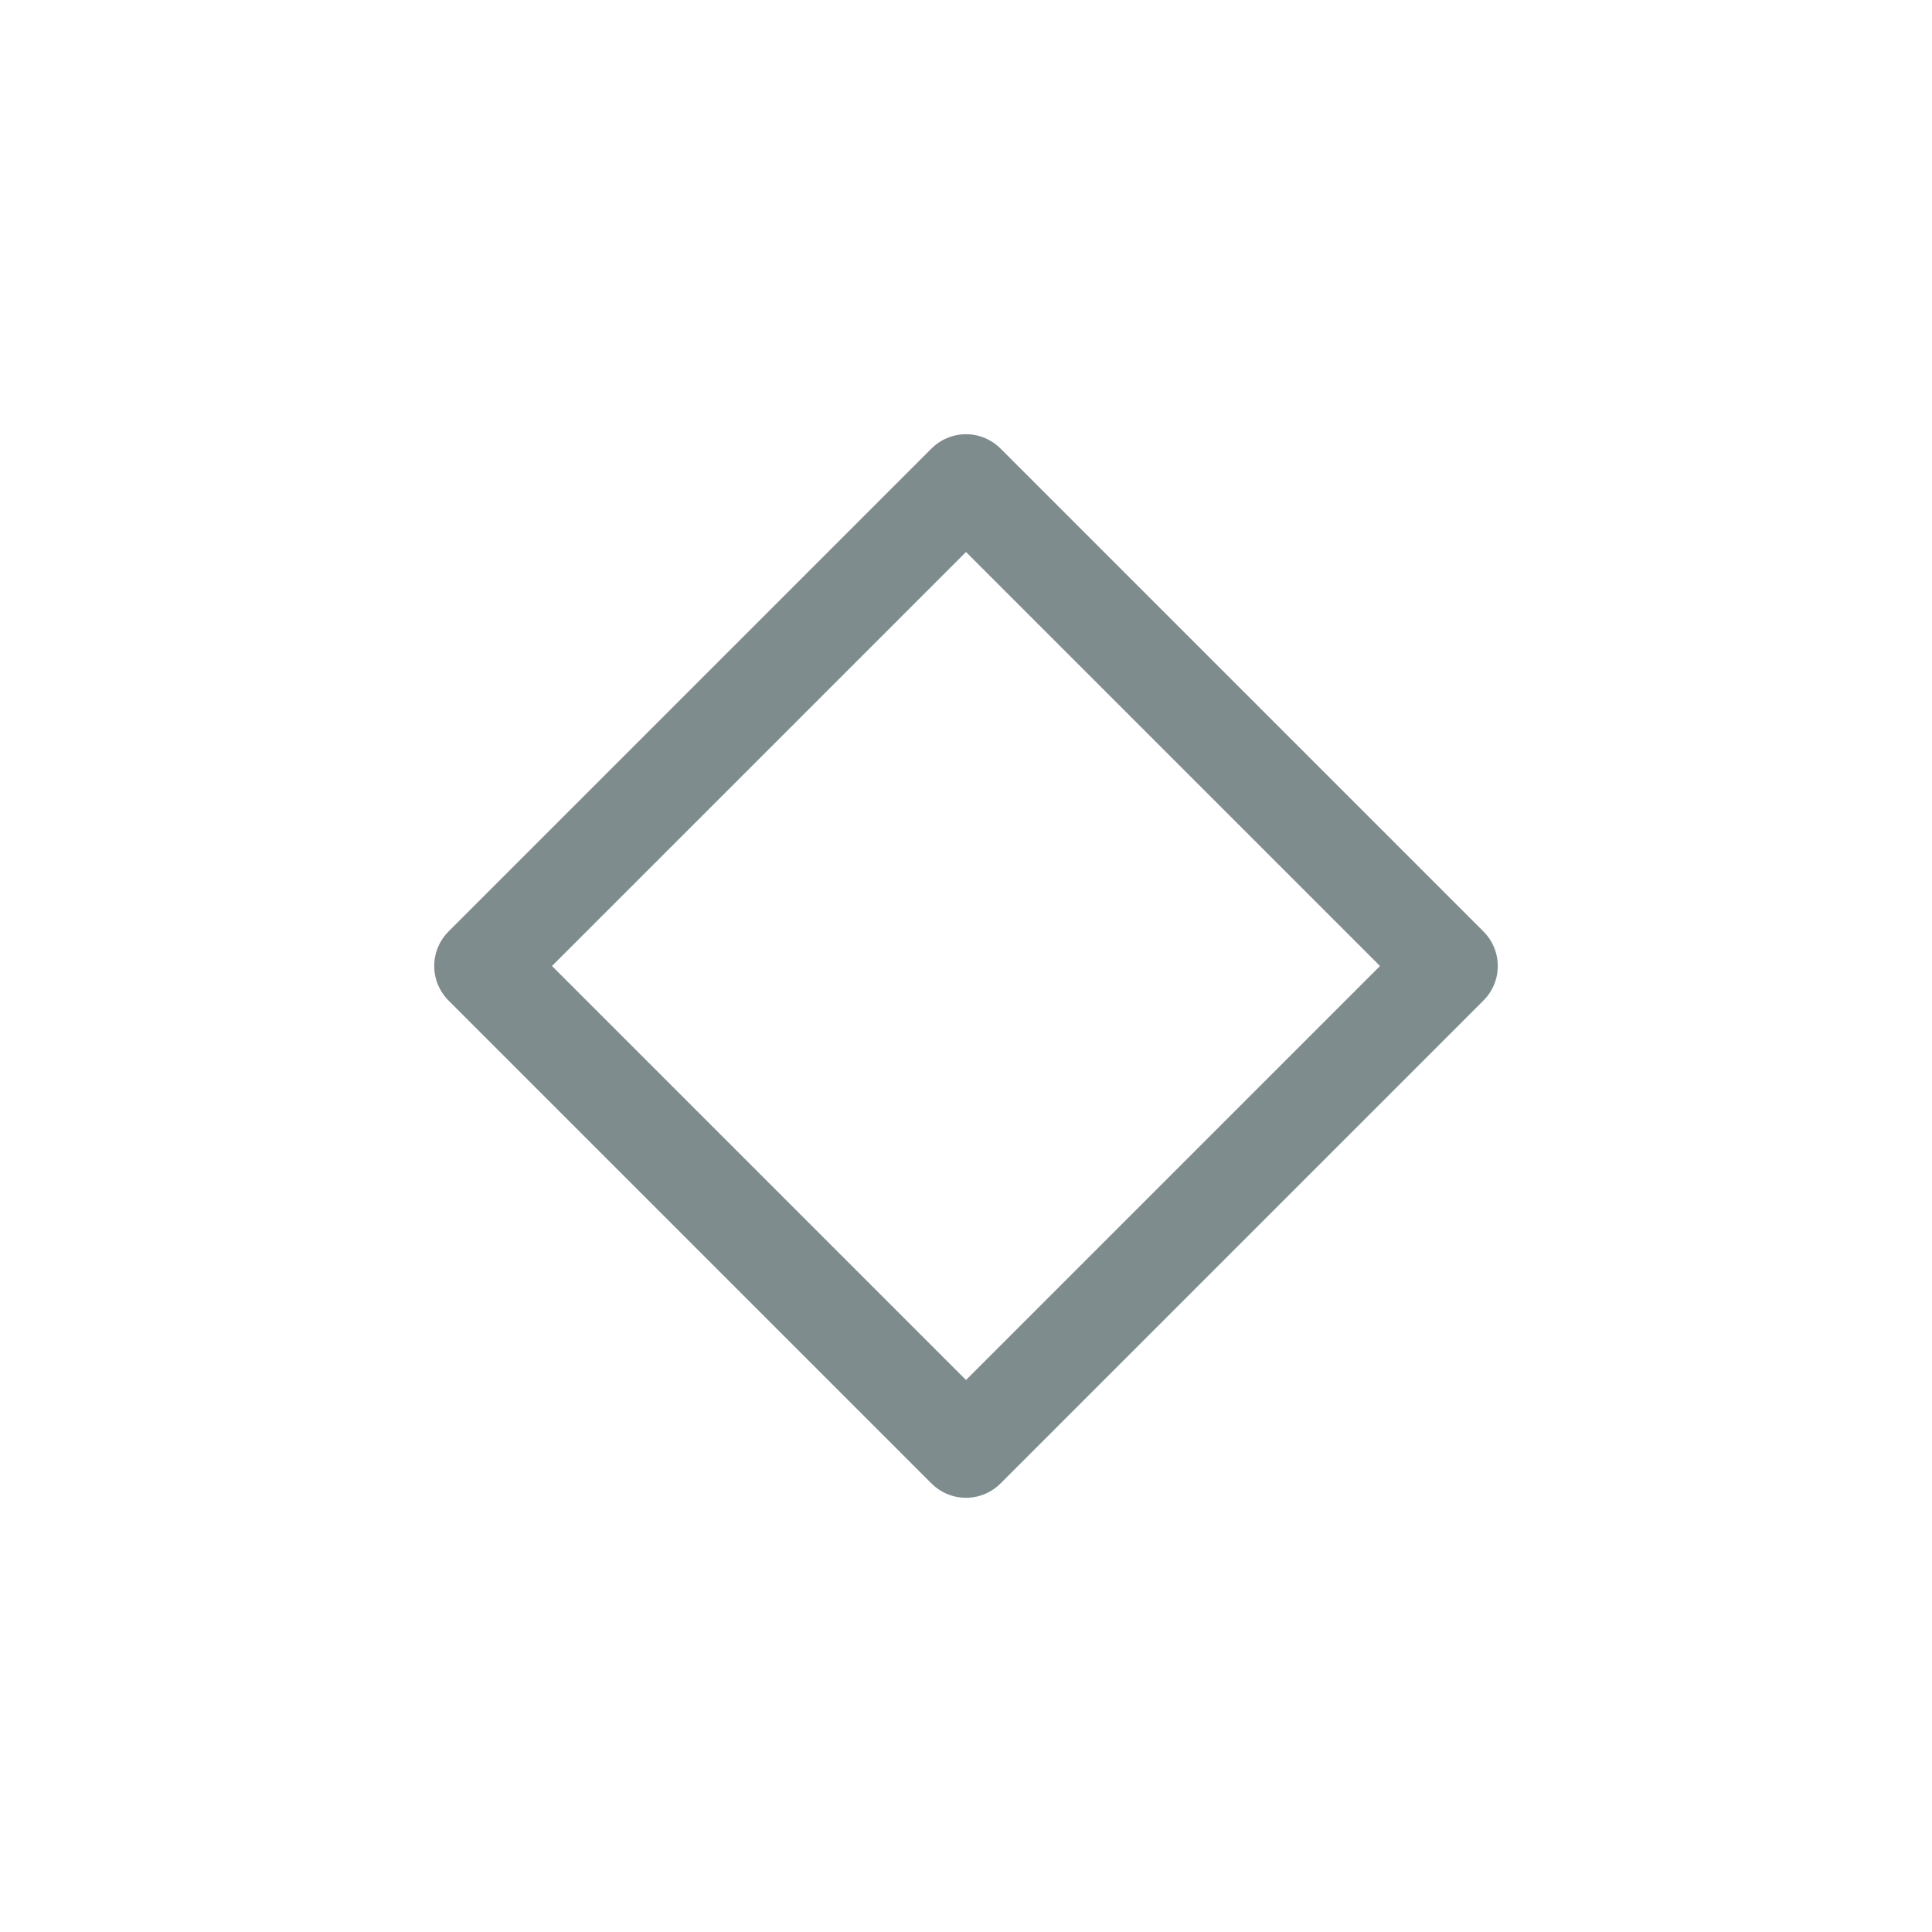
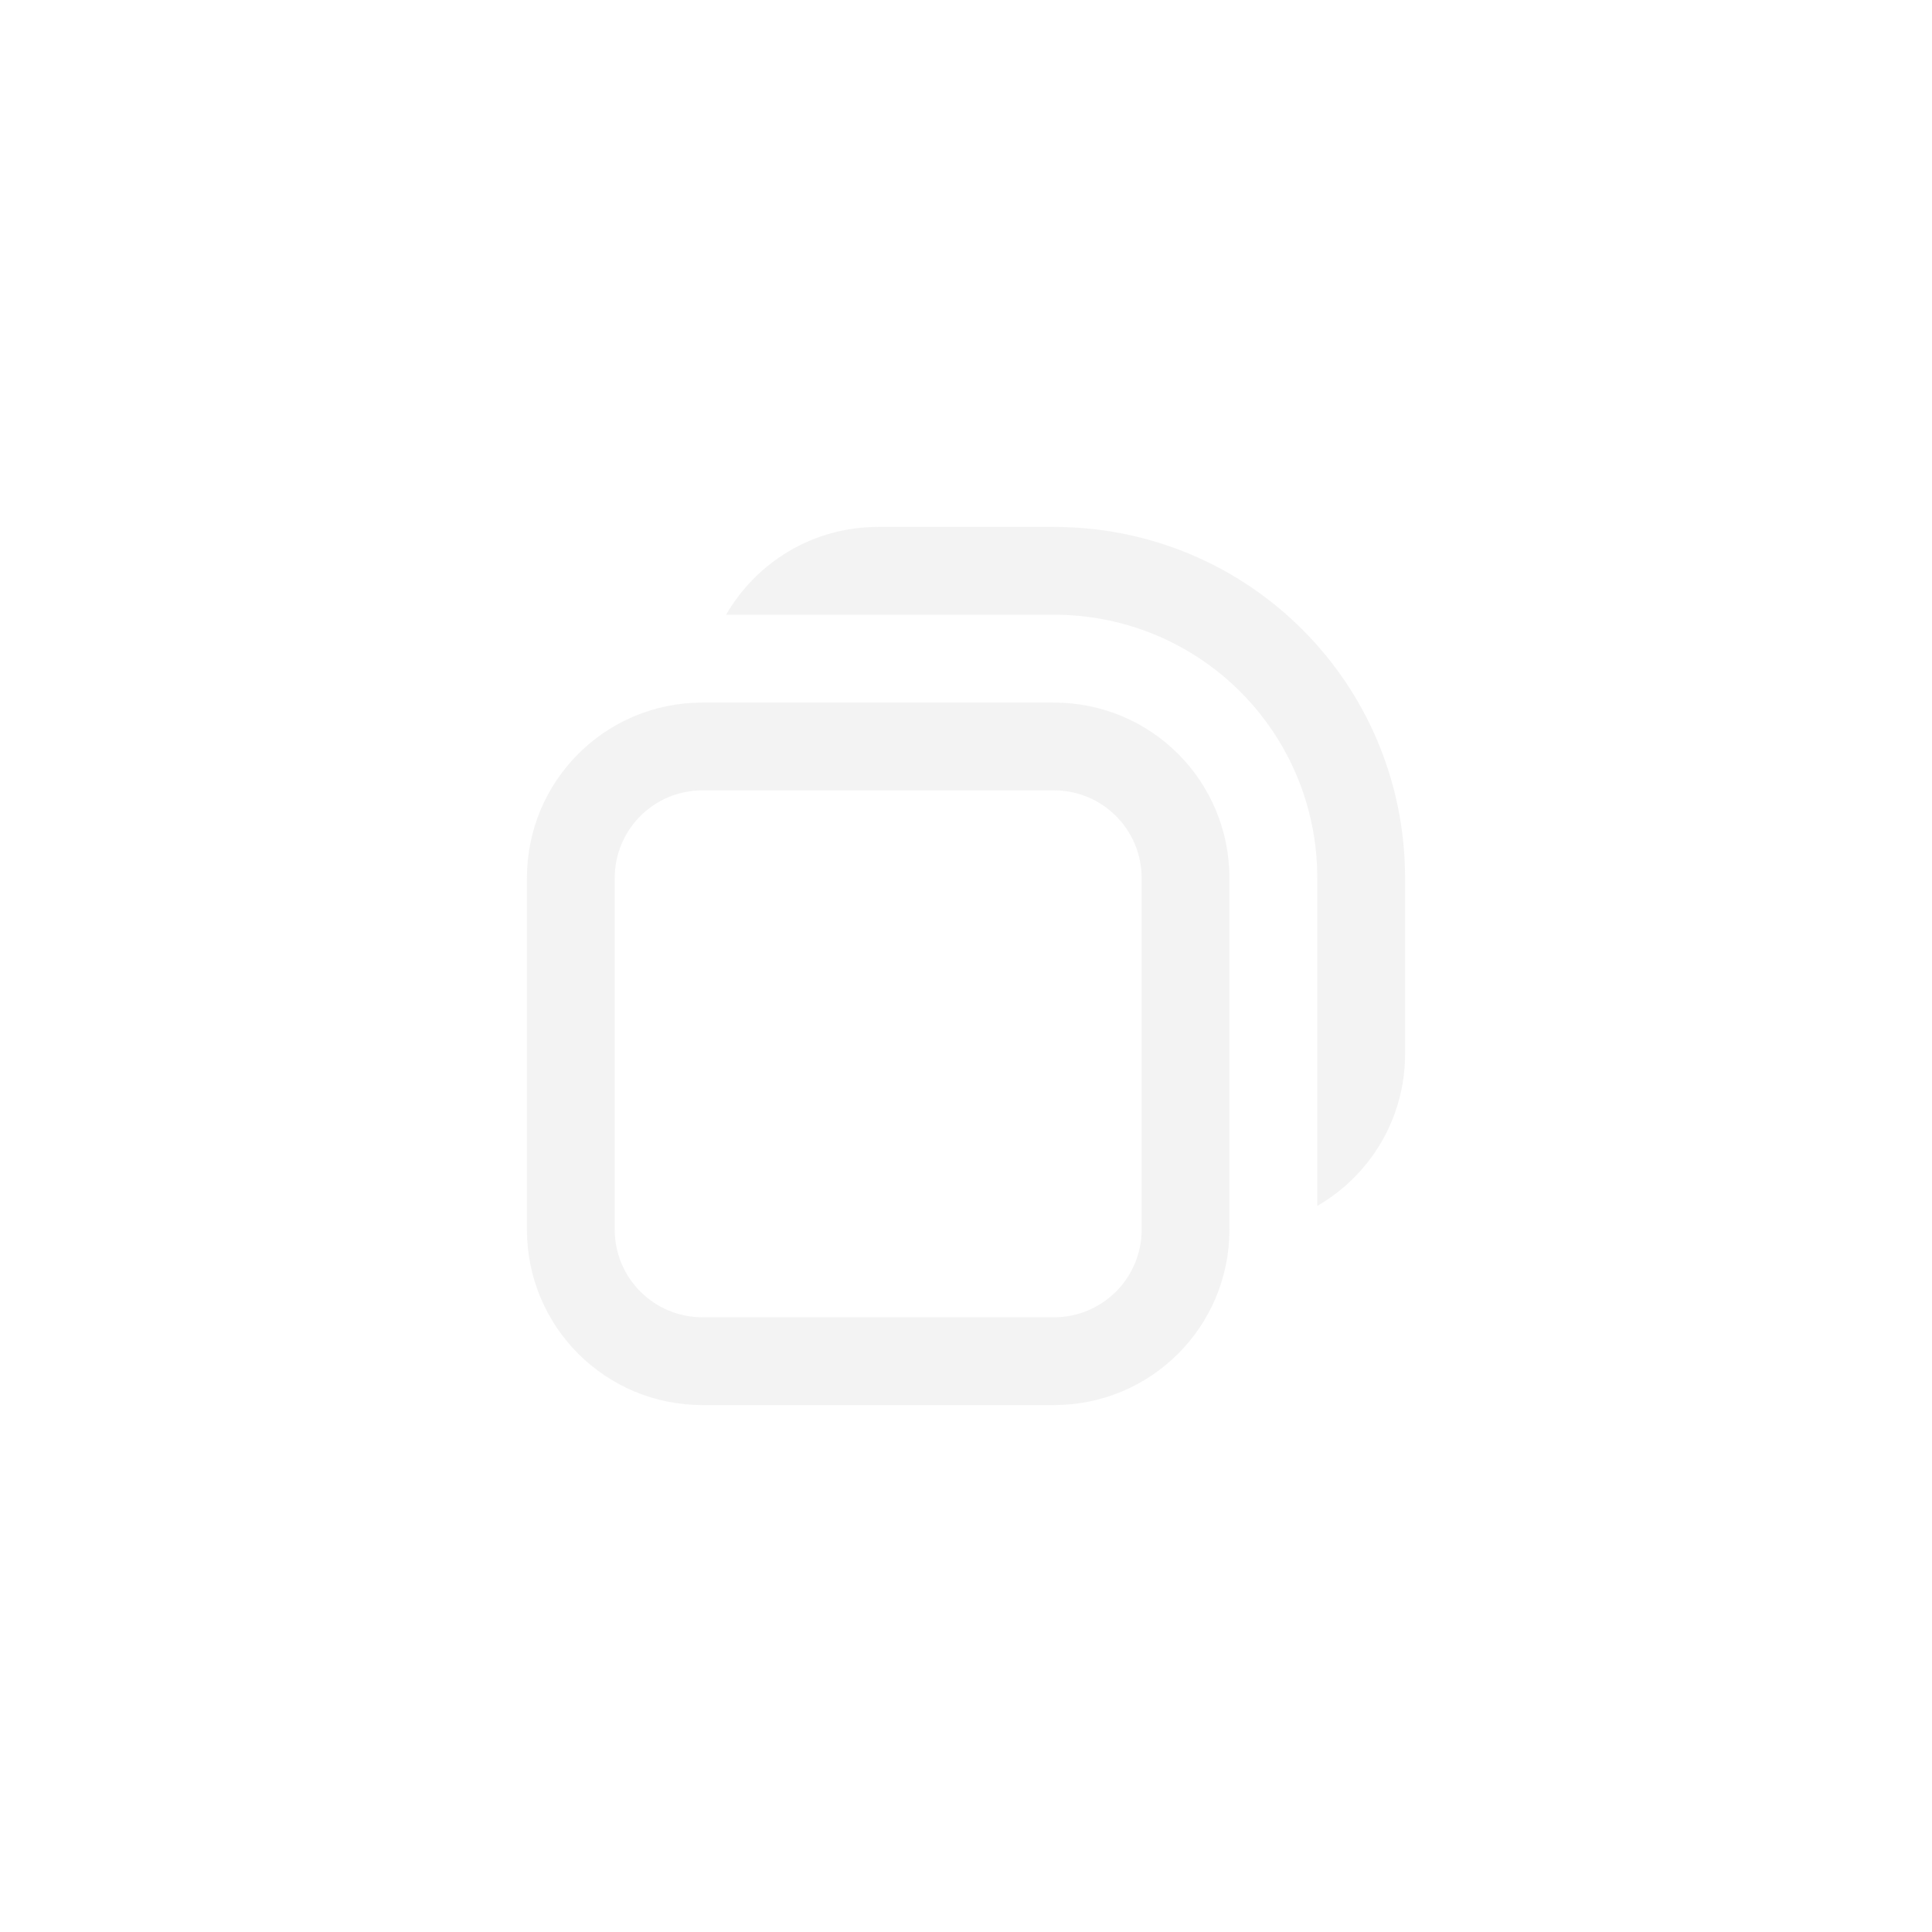
<svg xmlns="http://www.w3.org/2000/svg" viewBox="0 0 50 50" version="1.2" baseProfile="tiny">
  <defs>
</defs>
  <g fill="none" stroke="black" stroke-width="1" fill-rule="evenodd" stroke-linecap="square" stroke-linejoin="bevel">
-     <g fill="none" stroke="#7f8c8d" stroke-opacity="1" stroke-width="1.01" stroke-linecap="round" stroke-linejoin="round" transform="matrix(2.5,0,0,2.5,2.5,2.5)" font-family="Noto Sans" font-size="10" font-weight="400" font-style="normal">
-       <path vector-effect="none" fill-rule="evenodd" d="M4,9 L9,4 L14,9 L9,14 L4,9" />
+     <g fill="#000000" fill-opacity="1" stroke="none" transform="matrix(2.27273,0,0,2.27273,0,0)" font-family="Noto Sans" font-size="10" font-weight="400" font-style="normal" opacity="0">
+       <rect x="0" y="0" width="22" height="22" />
+     </g>
+     <g fill="#dedede" fill-opacity="1" stroke="none" transform="matrix(2.27273,0,0,2.27273,0,0)" font-family="Noto Sans" font-size="10" font-weight="400" font-style="normal" opacity="0.35">
+       <path vector-effect="none" fill-rule="nonzero" d="M10,6 C9.257,6 8.613,6.402 8.268,7 L12,7 C13.662,7 15,8.338 15,10 L15,13.732 C15.598,13.387 16,12.743 16,12 L16,10 C16,7.784 14.216,6 12,6 L10,6 M8,8 C6.892,8 6,8.892 6,10 L6,14 C6,15.108 6.892,16 8,16 L12,16 C13.108,16 14,15.108 14,14 L14,10 C14,8.892 13.108,8 12,8 L8,8 M8,9 L12,9 C12.554,9 13,9.446 13,10 L13,14 C13,14.554 12.554,15 12,15 L8,15 C7.446,15 7,14.554 7,14 L7,10 C7,9.446 7.446,9 8,9 " />
    </g>
    <g fill="none" stroke="#000000" stroke-opacity="1" stroke-width="1" stroke-linecap="square" stroke-linejoin="bevel" transform="matrix(1,0,0,1,0,0)" font-family="Noto Sans" font-size="10" font-weight="400" font-style="normal">
</g>
  </g>
</svg>
